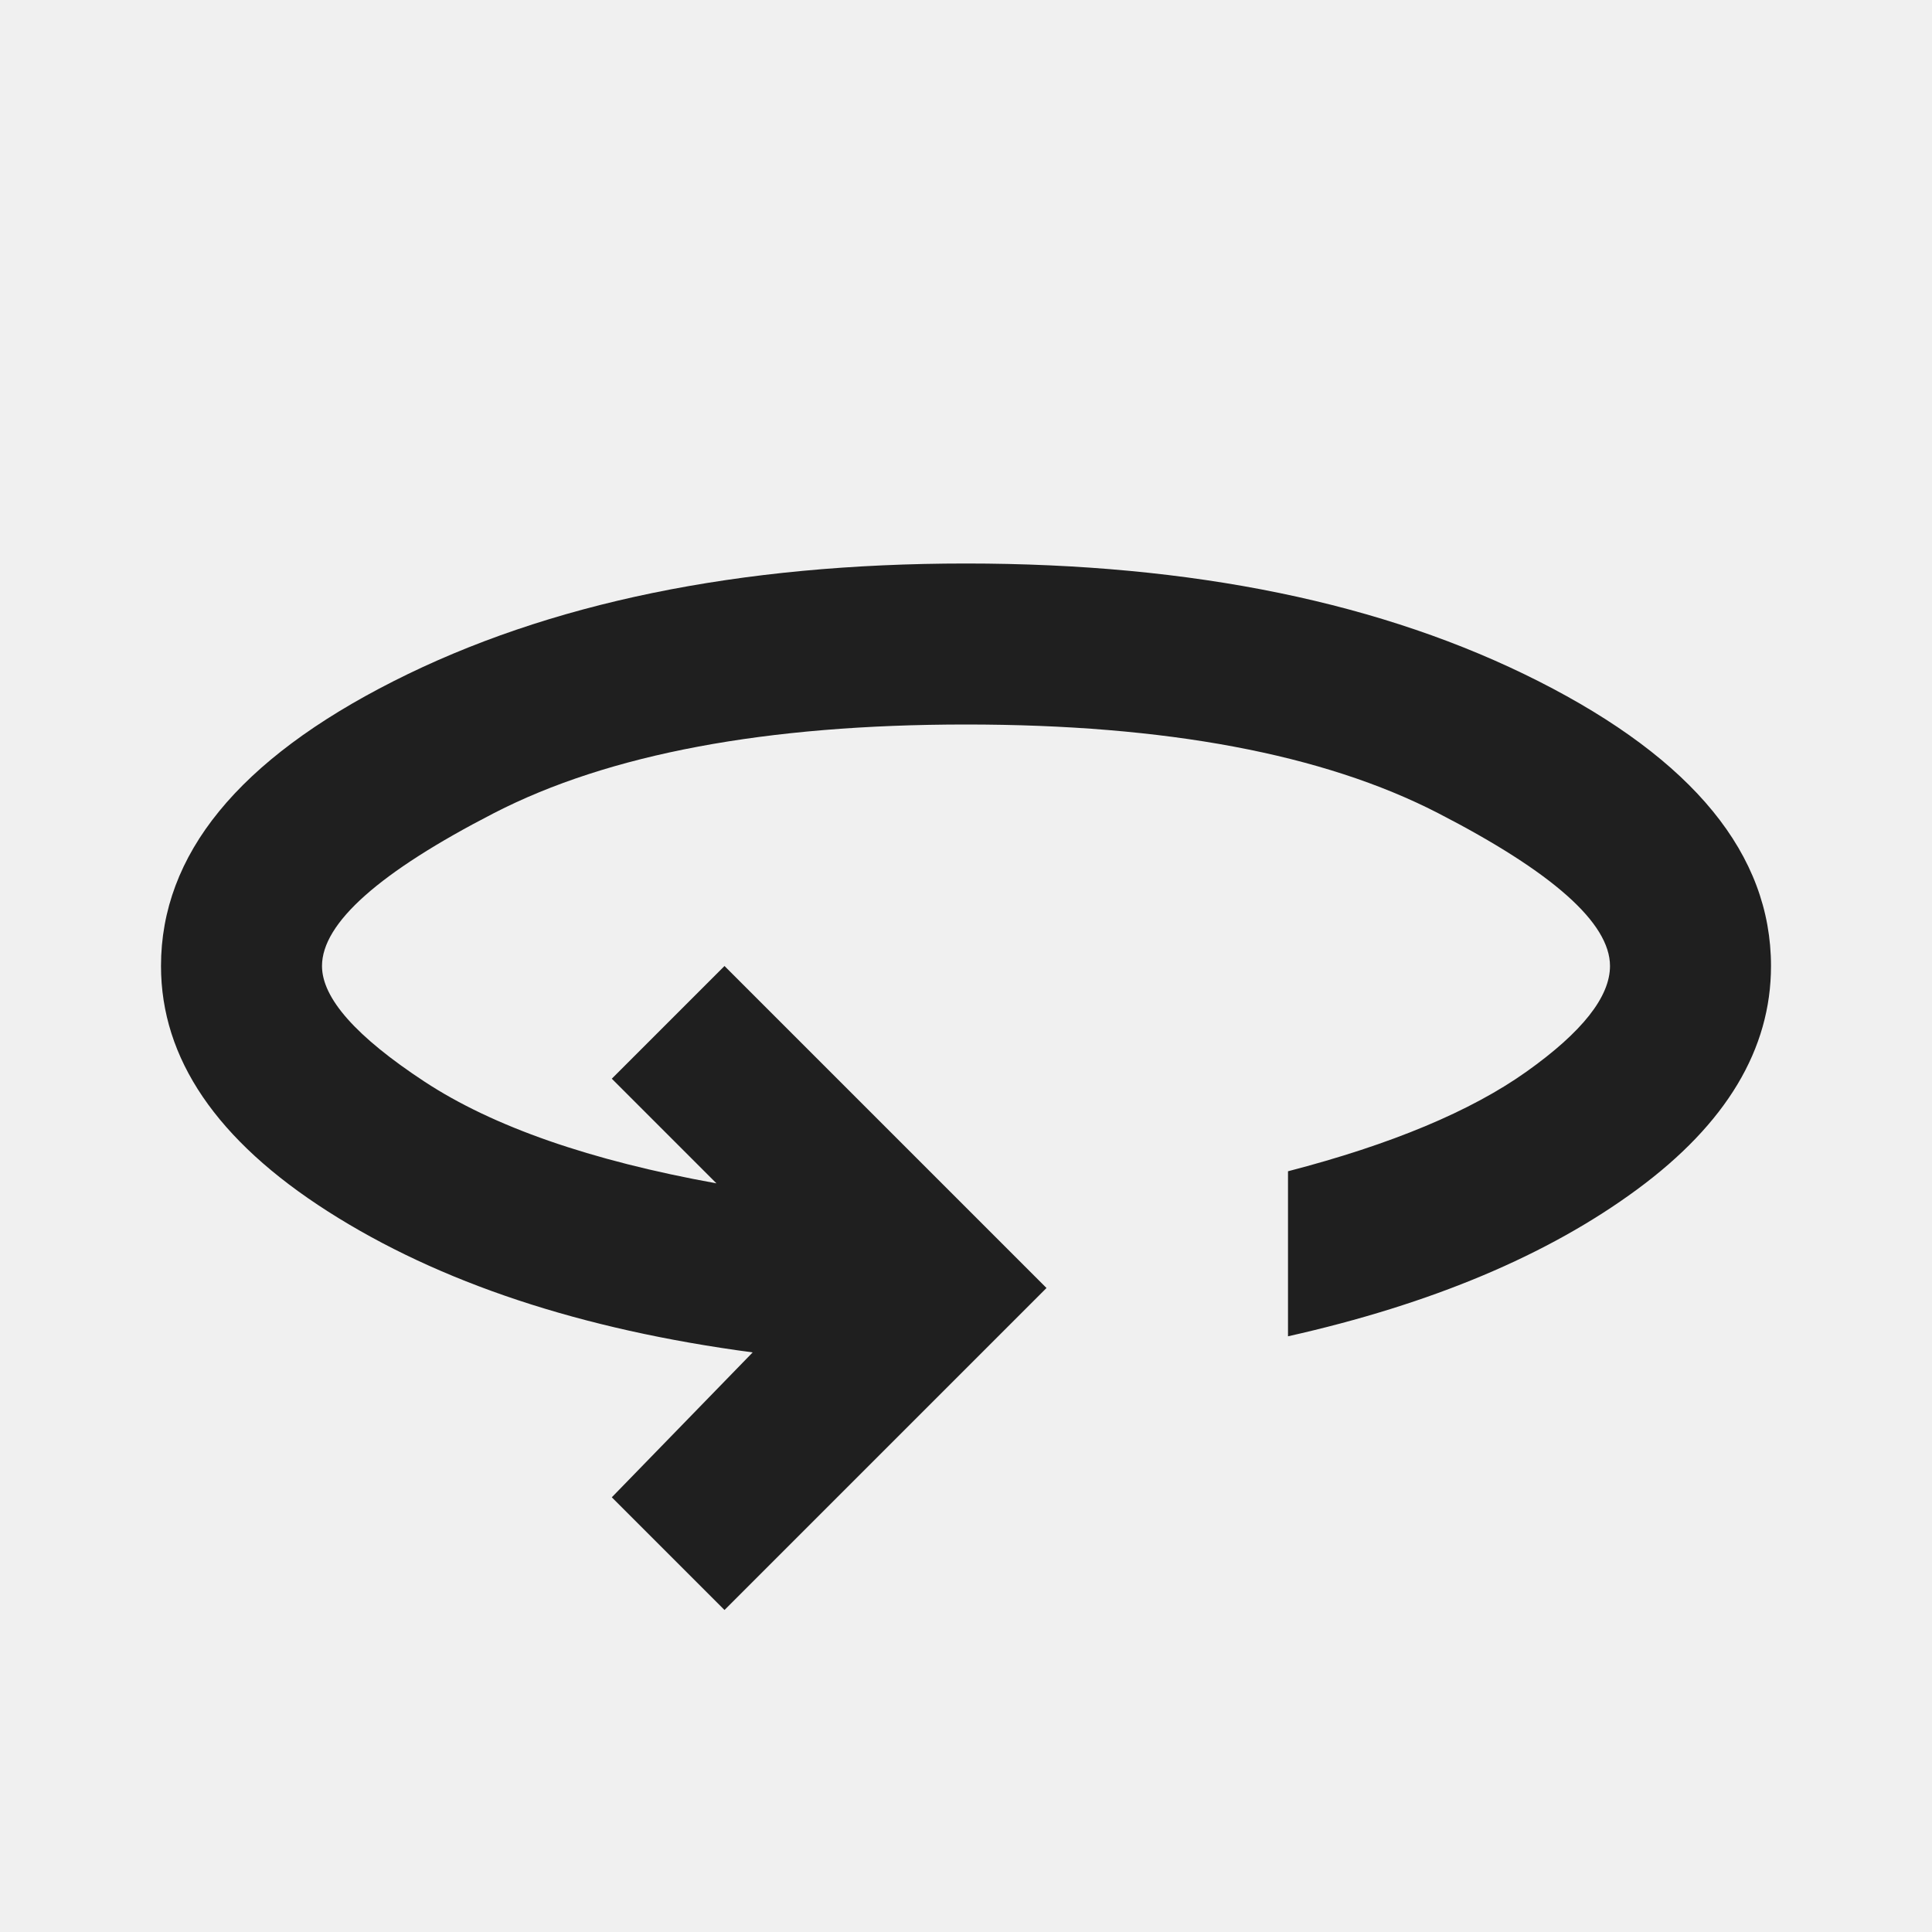
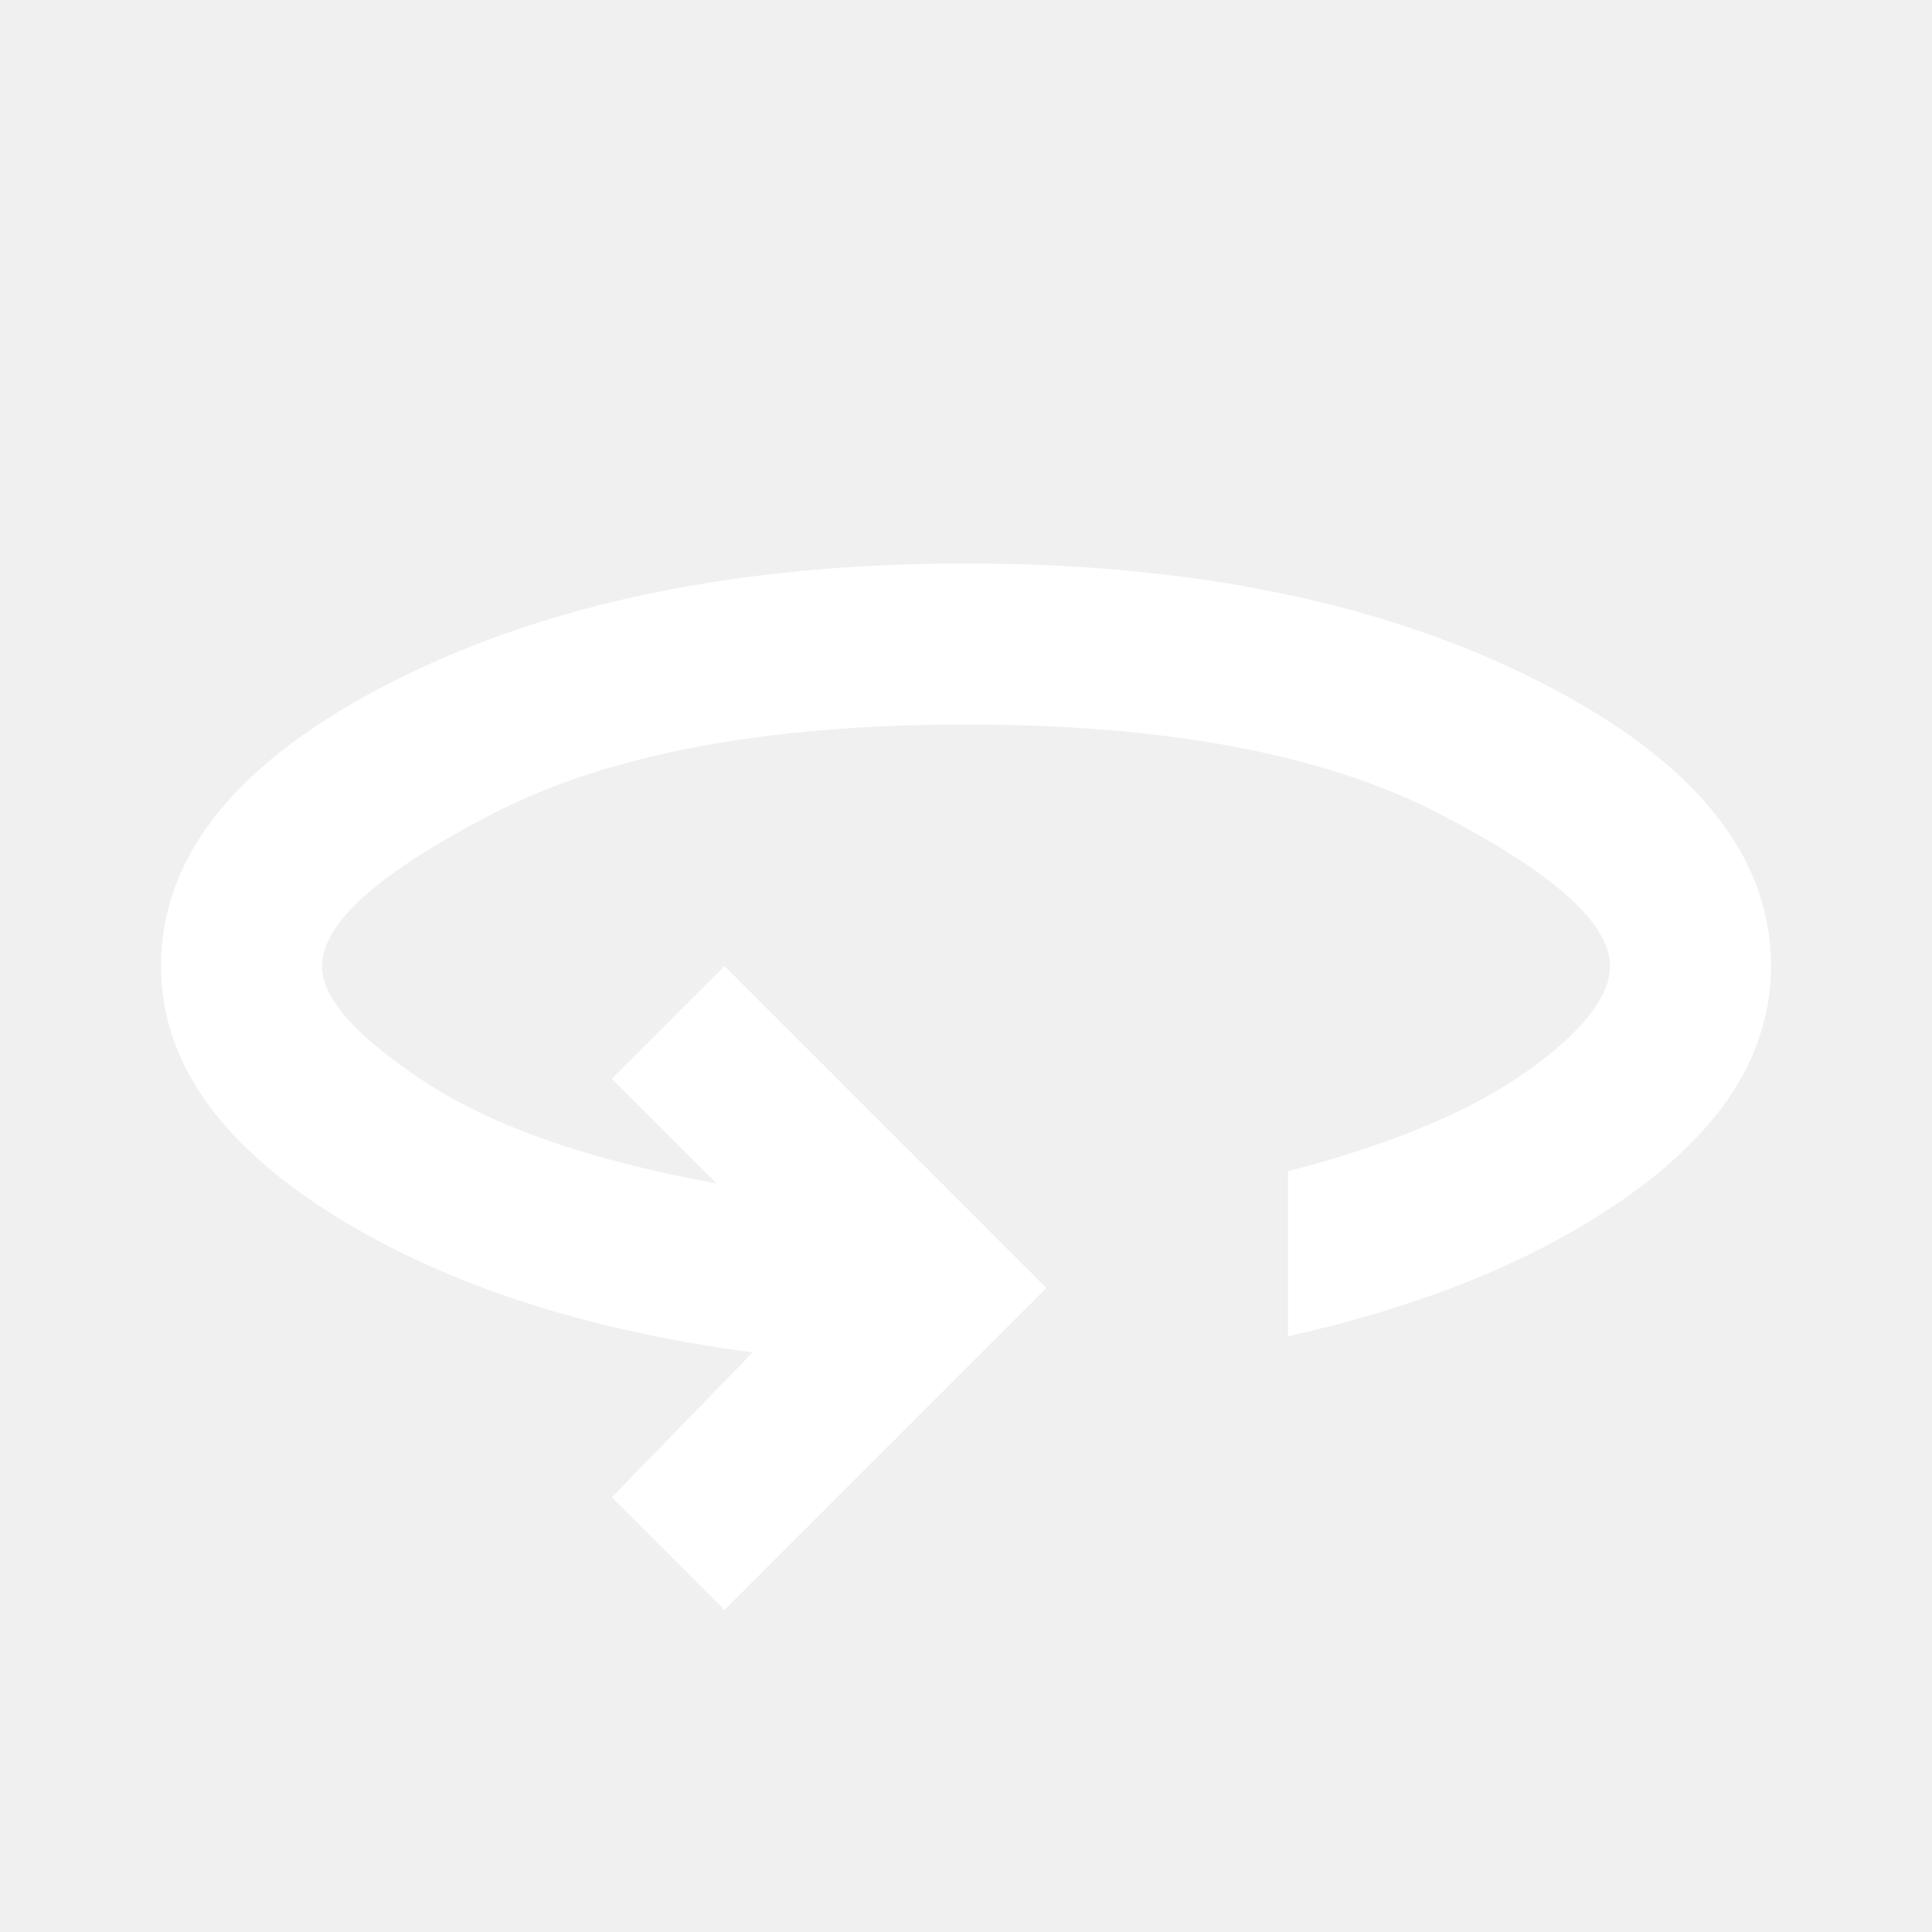
- <svg xmlns="http://www.w3.org/2000/svg" height="24px" viewBox="0 -960 960 960" width="24px" fill="#1f1f1f">
+ <svg xmlns="http://www.w3.org/2000/svg" height="24px" viewBox="0 -960 960 960" width="24px" fill="#FFFFFF">
  <path d="m360-160-56-56 70-72q-128-17-211-70T80-480q0-83 115.5-141.5T480-680q169 0 284.5 58.5T880-480q0 62-66.5 111T640-296v-82q77-20 118.5-49.5T800-480q0-32-85.5-76T480-600q-149 0-234.5 44T160-480q0 24 51 57.5T356-372l-52-52 56-56 160 160-160 160Z" />
</svg>
